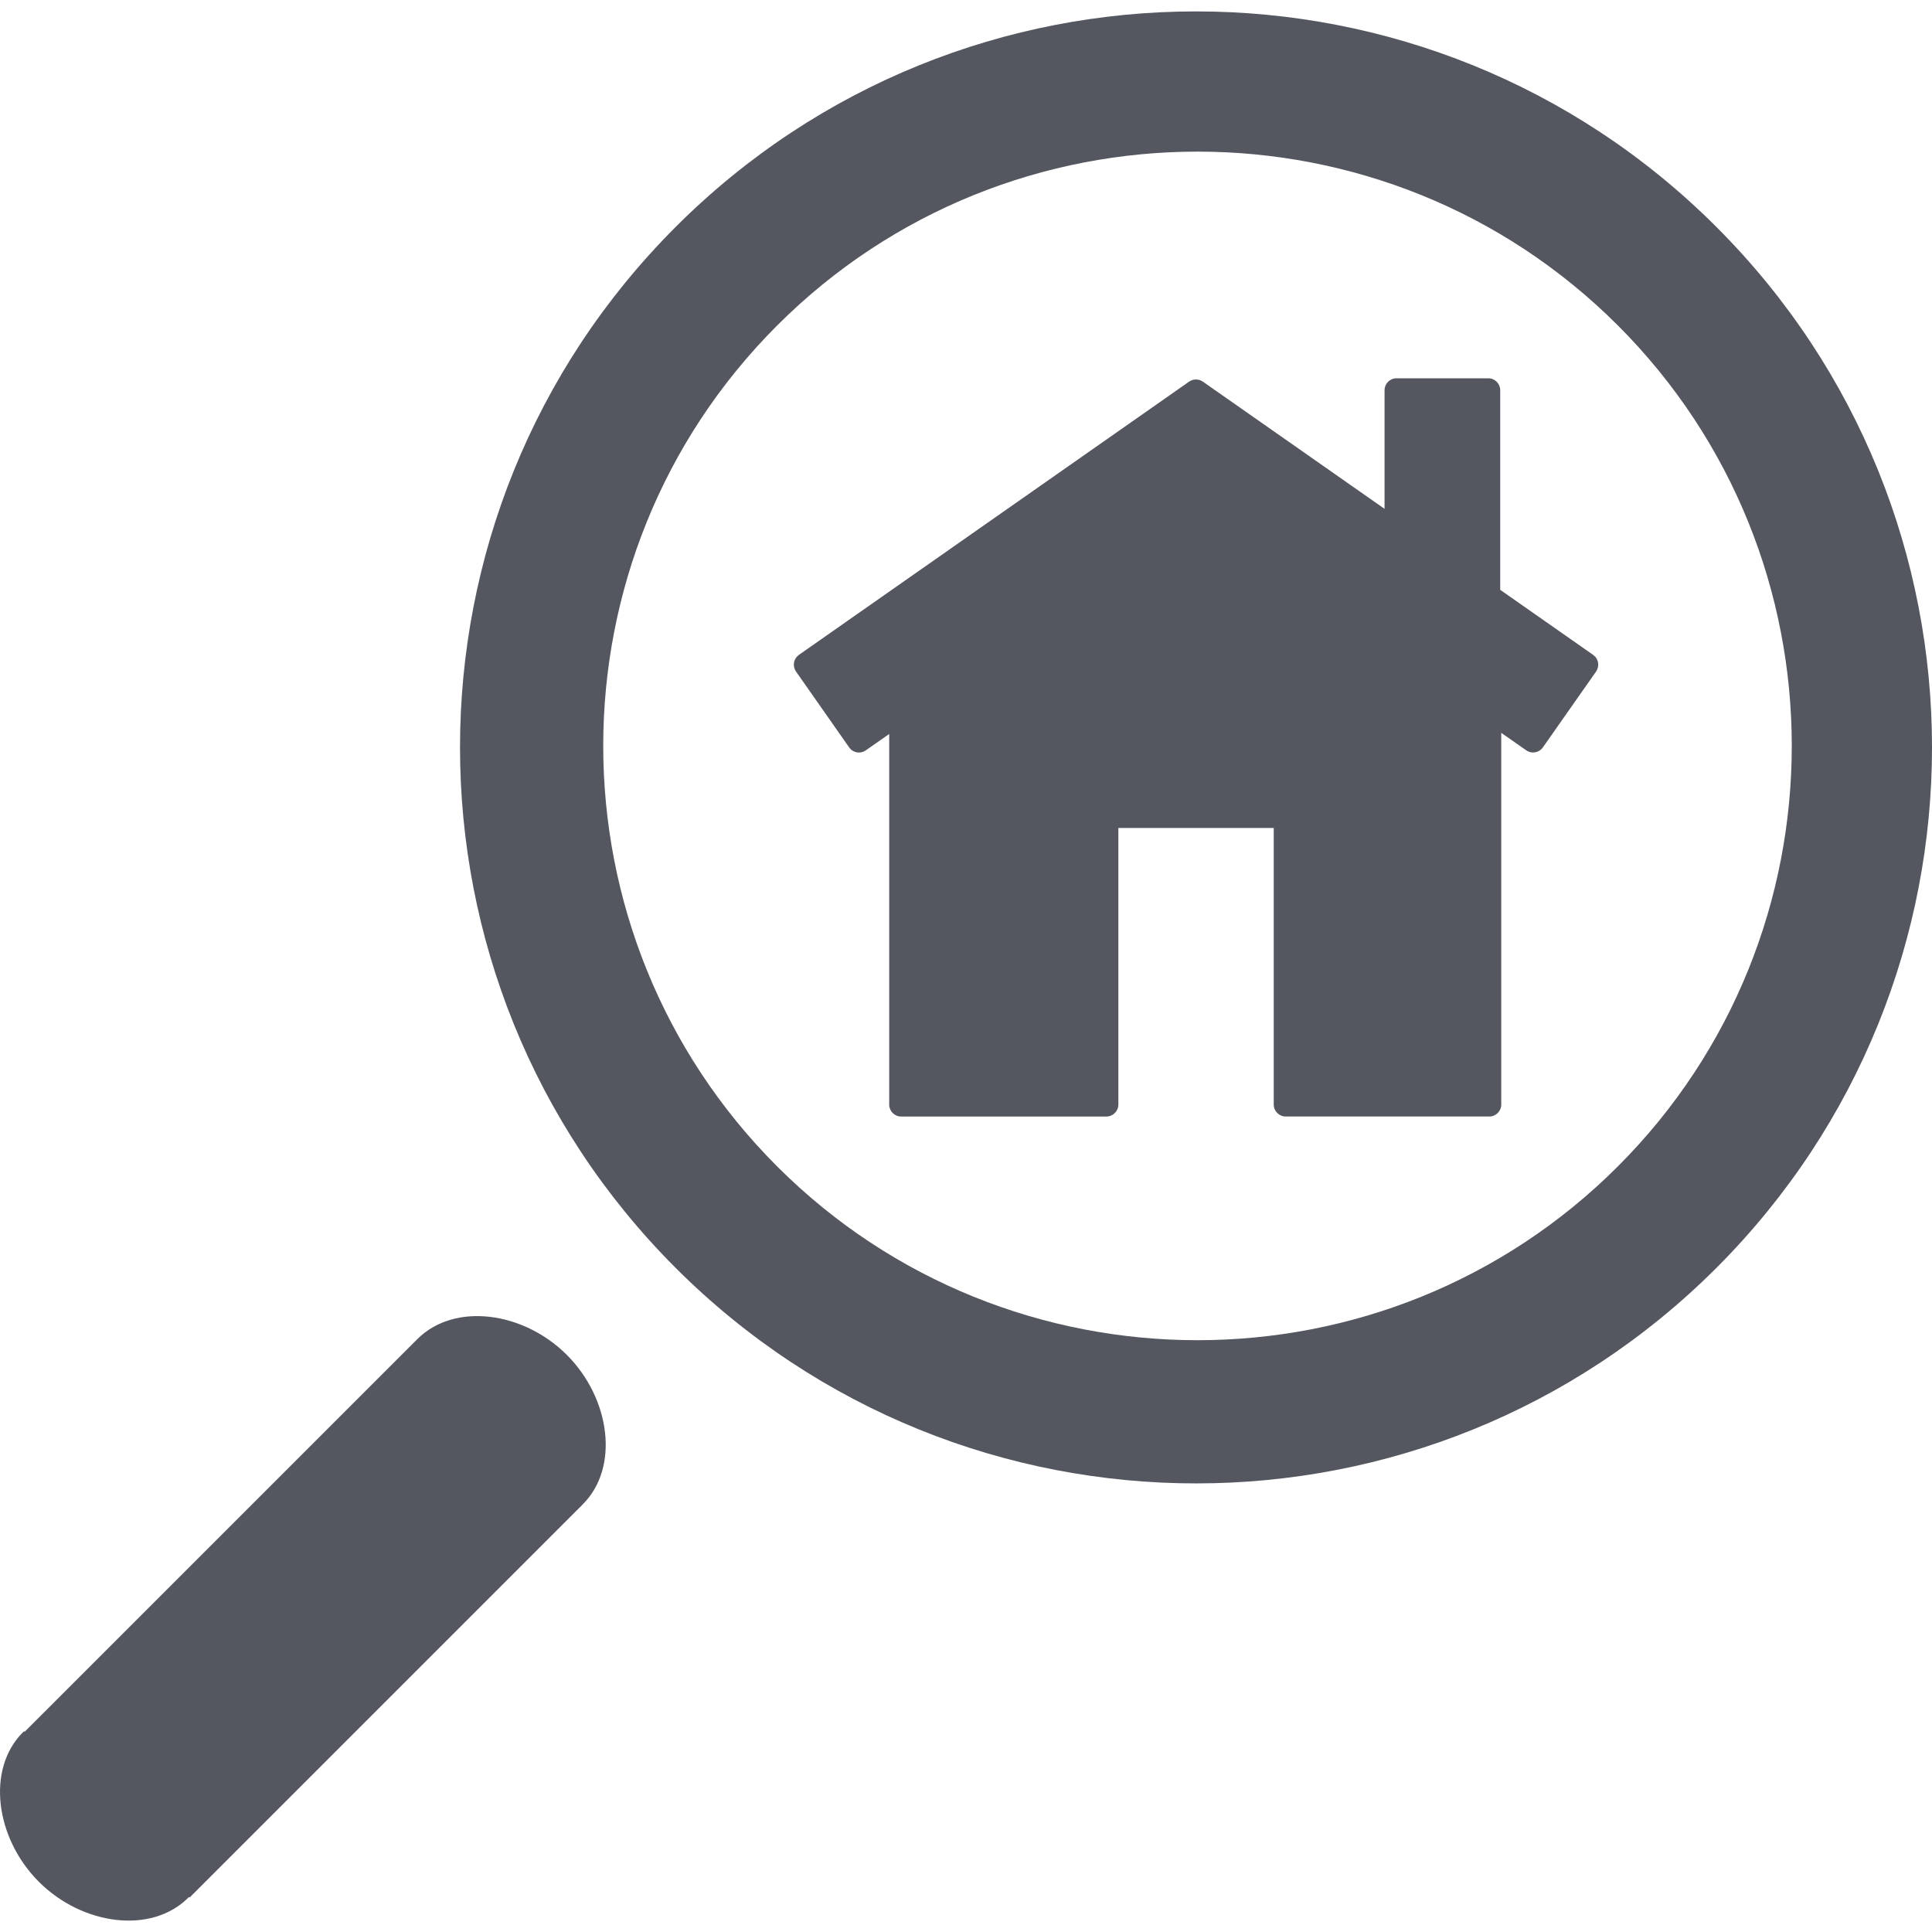
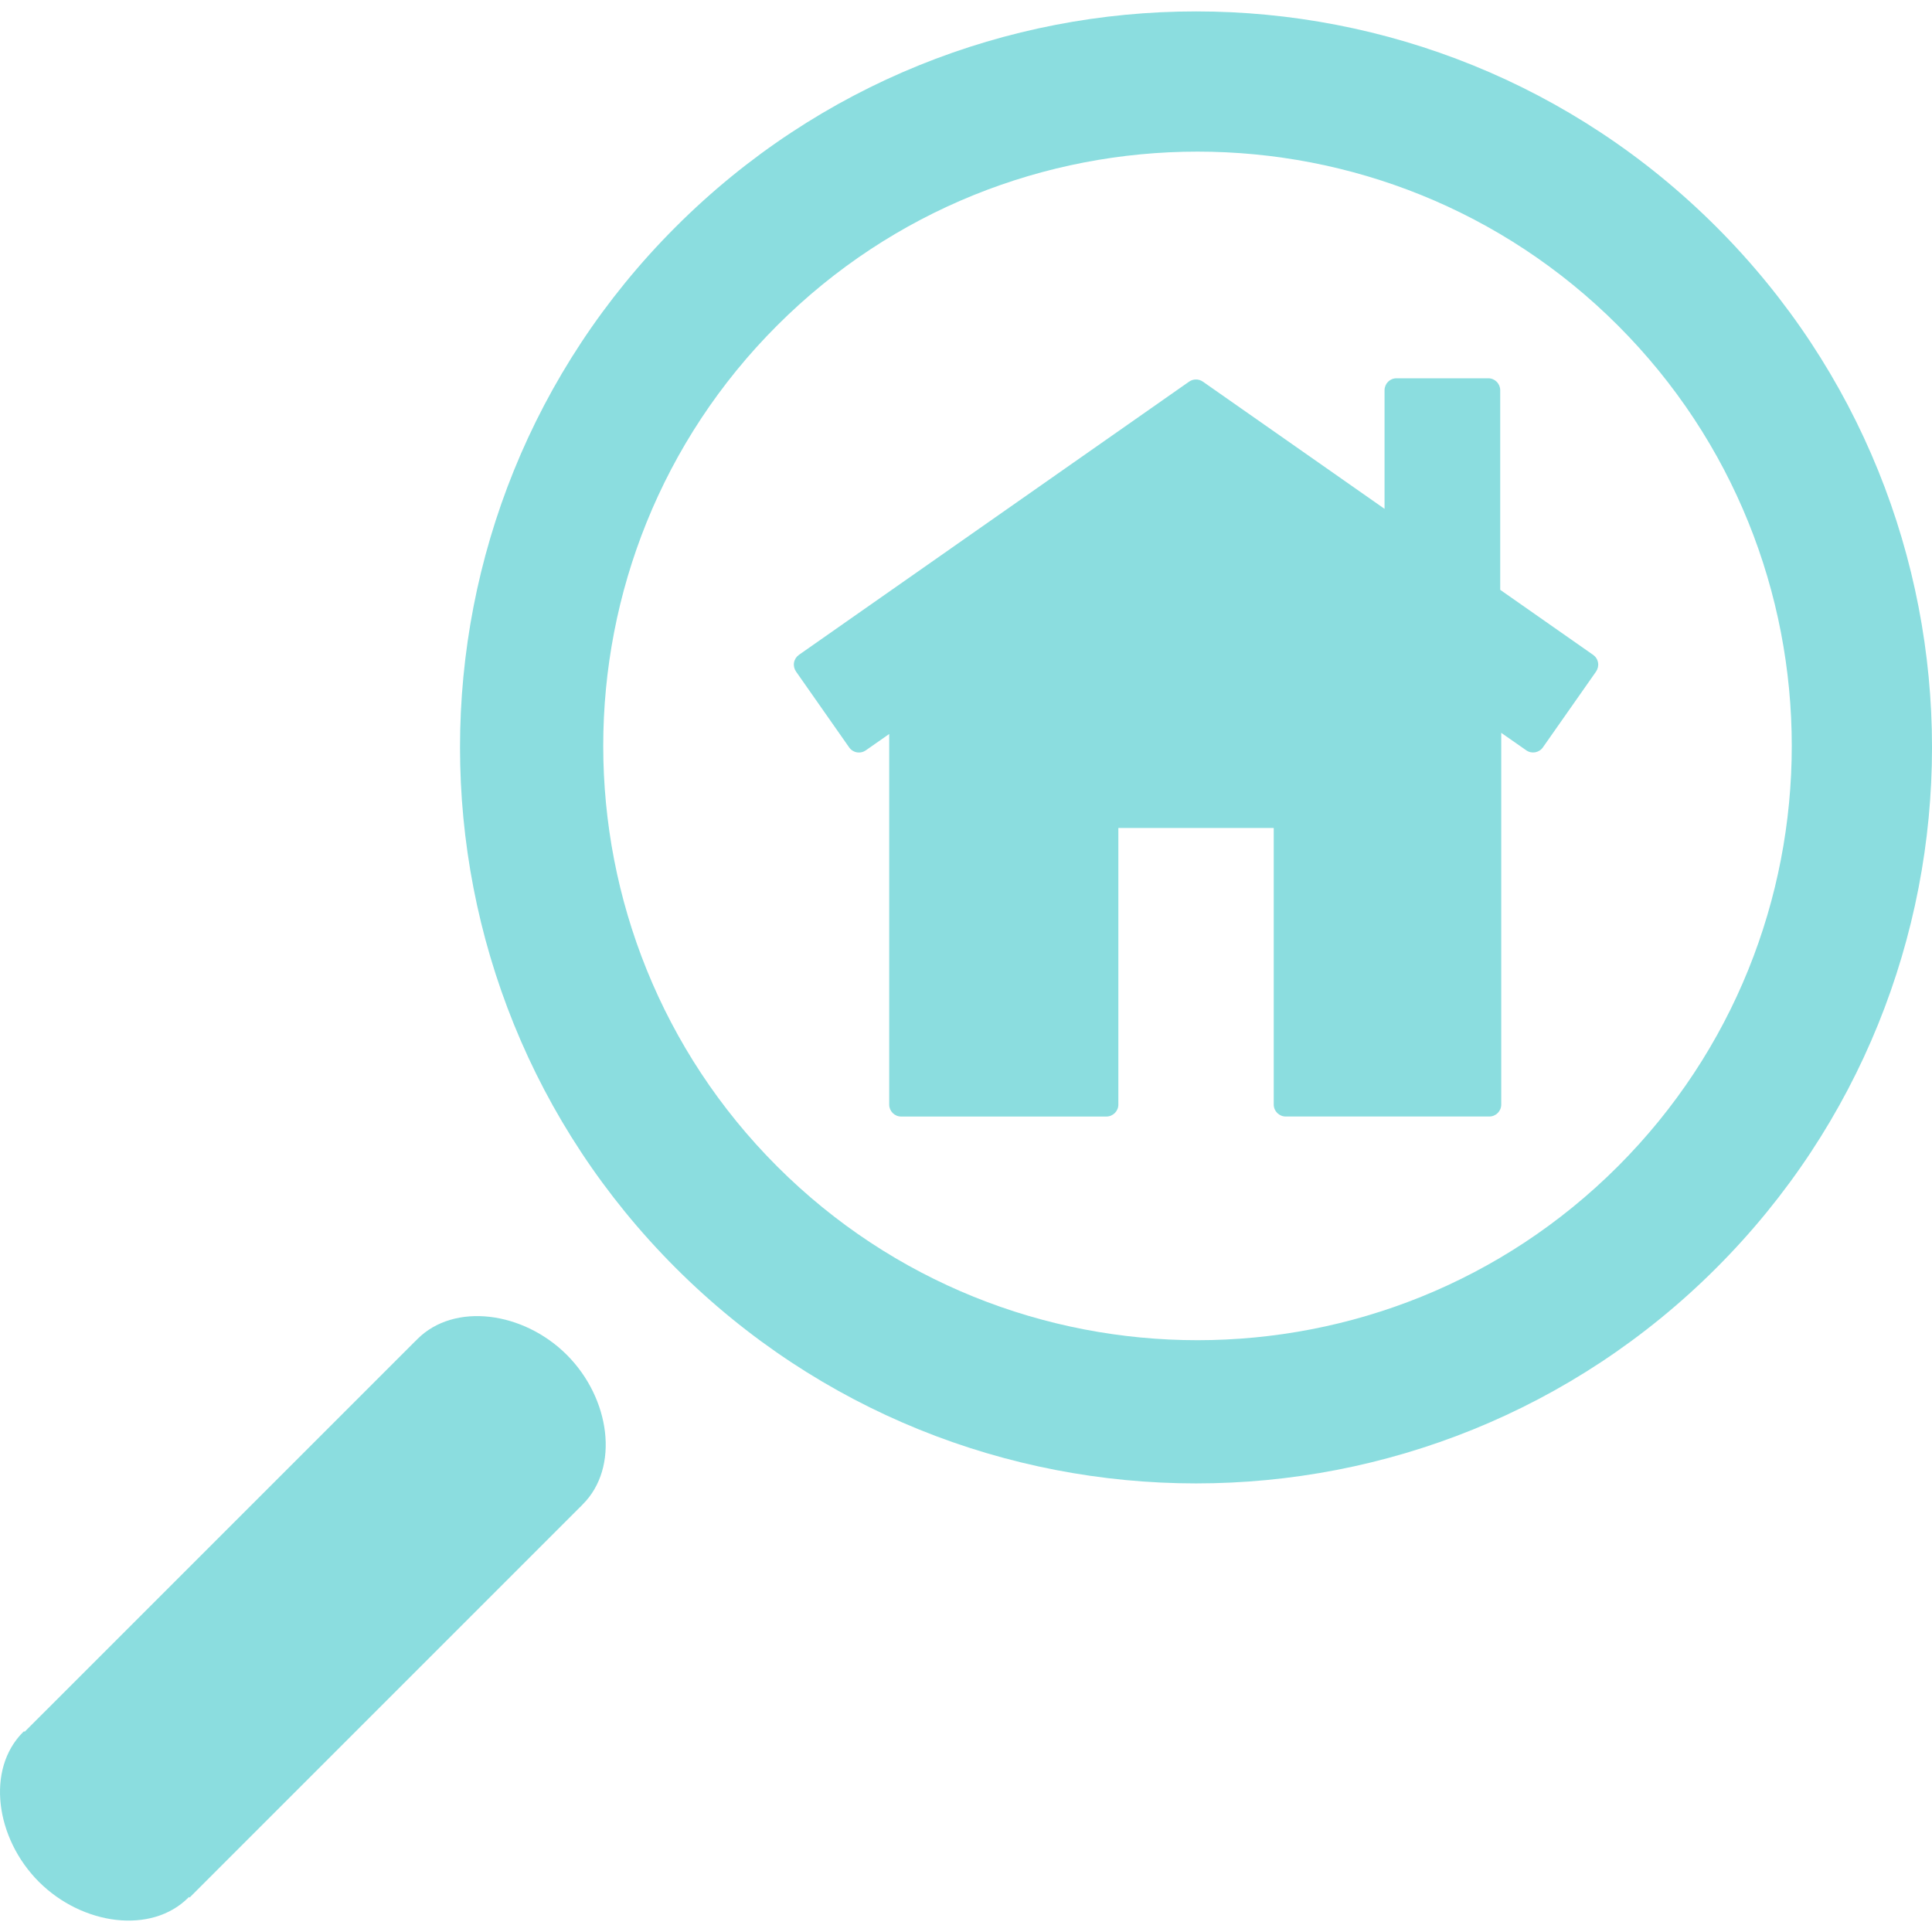
- <svg xmlns="http://www.w3.org/2000/svg" fill="#545760" version="1.1" x="0px" y="0px" viewBox="0 0 100 100" enable-background="new 0 0 100 100" xml:space="preserve">
+ <svg xmlns="http://www.w3.org/2000/svg" fill="#8bdddf" version="1.1" x="0px" y="0px" viewBox="0 0 100 100" enable-background="new 0 0 100 100" xml:space="preserve">
  <g>
    <g>
-       <path fill="#545760" d="M29.341,70.13c-2.253-2.253-5.824-2.729-7.733-0.823l-0.123,0.125l-0.002-0.002L1.275,89.637l-0.03-0.029    l-0.06,0.055c-1.906,1.914-1.427,5.48,0.826,7.738c2.255,2.253,5.824,2.728,7.733,0.824l0.04-0.041l0.03,0.033l20.21-20.211    l0.003,0.003l0.138-0.146C32.074,75.959,31.596,72.388,29.341,70.13z" />
-       <path fill="#545760" d="M88.843,11.749c-14.874-14.878-39-14.878-53.874,0c-14.878,14.876-14.878,38.994,0,53.875    c14.879,14.876,39,14.876,53.874,0C103.719,50.743,103.721,26.623,88.843,11.749z M40.224,60.373    c-12.001-12.006-12.001-31.525,0-43.525c11.996-12,31.522-12,43.52,0c11.997,12,11.997,31.52,0,43.521    C71.741,72.368,52.225,72.368,40.224,60.373z" />
-       <path fill="#545760" d="M82.458,33.894l-4.807-3.365V20.201c0-0.345-0.276-0.621-0.618-0.621h-4.752    c-0.342,0-0.617,0.276-0.617,0.621v6.136l-9.403-6.583c-0.217-0.15-0.498-0.15-0.714,0l-20.193,14.14    c-0.136,0.096-0.227,0.238-0.256,0.402c-0.028,0.16,0.01,0.326,0.103,0.462l2.75,3.926c0.121,0.173,0.312,0.266,0.508,0.266    c0.125,0,0.246-0.035,0.356-0.113l1.21-0.846v19.183c0,0.339,0.276,0.618,0.621,0.618h10.619c0.342,0,0.621-0.279,0.621-0.618    V42.857h8.042v14.315c0,0.339,0.278,0.618,0.62,0.618h10.538c0.344,0,0.618-0.279,0.618-0.618v-19.24l1.293,0.903    c0.281,0.199,0.668,0.129,0.864-0.152l2.753-3.926c0.09-0.136,0.13-0.304,0.1-0.462C82.685,34.132,82.594,33.989,82.458,33.894z" />
+       <path fill="#8bdddf" d="M29.341,70.13c-2.253-2.253-5.824-2.729-7.733-0.823l-0.123,0.125l-0.002-0.002L1.275,89.637l-0.03-0.029    l-0.06,0.055c-1.906,1.914-1.427,5.48,0.826,7.738c2.255,2.253,5.824,2.728,7.733,0.824l0.04-0.041l0.03,0.033l20.21-20.211    l0.003,0.003l0.138-0.146C32.074,75.959,31.596,72.388,29.341,70.13z" />
+       <path fill="#8bdddf" d="M88.843,11.749c-14.874-14.878-39-14.878-53.874,0c-14.878,14.876-14.878,38.994,0,53.875    c14.879,14.876,39,14.876,53.874,0C103.719,50.743,103.721,26.623,88.843,11.749z M40.224,60.373    c-12.001-12.006-12.001-31.525,0-43.525c11.996-12,31.522-12,43.52,0c11.997,12,11.997,31.52,0,43.521    C71.741,72.368,52.225,72.368,40.224,60.373z" />
+       <path fill="#8bdddf" d="M82.458,33.894l-4.807-3.365V20.201c0-0.345-0.276-0.621-0.618-0.621h-4.752    c-0.342,0-0.617,0.276-0.617,0.621v6.136l-9.403-6.583c-0.217-0.15-0.498-0.15-0.714,0l-20.193,14.14    c-0.136,0.096-0.227,0.238-0.256,0.402c-0.028,0.16,0.01,0.326,0.103,0.462l2.75,3.926c0.121,0.173,0.312,0.266,0.508,0.266    c0.125,0,0.246-0.035,0.356-0.113l1.21-0.846v19.183c0,0.339,0.276,0.618,0.621,0.618h10.619c0.342,0,0.621-0.279,0.621-0.618    V42.857h8.042v14.315c0,0.339,0.278,0.618,0.62,0.618h10.538c0.344,0,0.618-0.279,0.618-0.618v-19.24l1.293,0.903    c0.281,0.199,0.668,0.129,0.864-0.152l2.753-3.926c0.09-0.136,0.13-0.304,0.1-0.462C82.685,34.132,82.594,33.989,82.458,33.894z" />
    </g>
  </g>
</svg>
